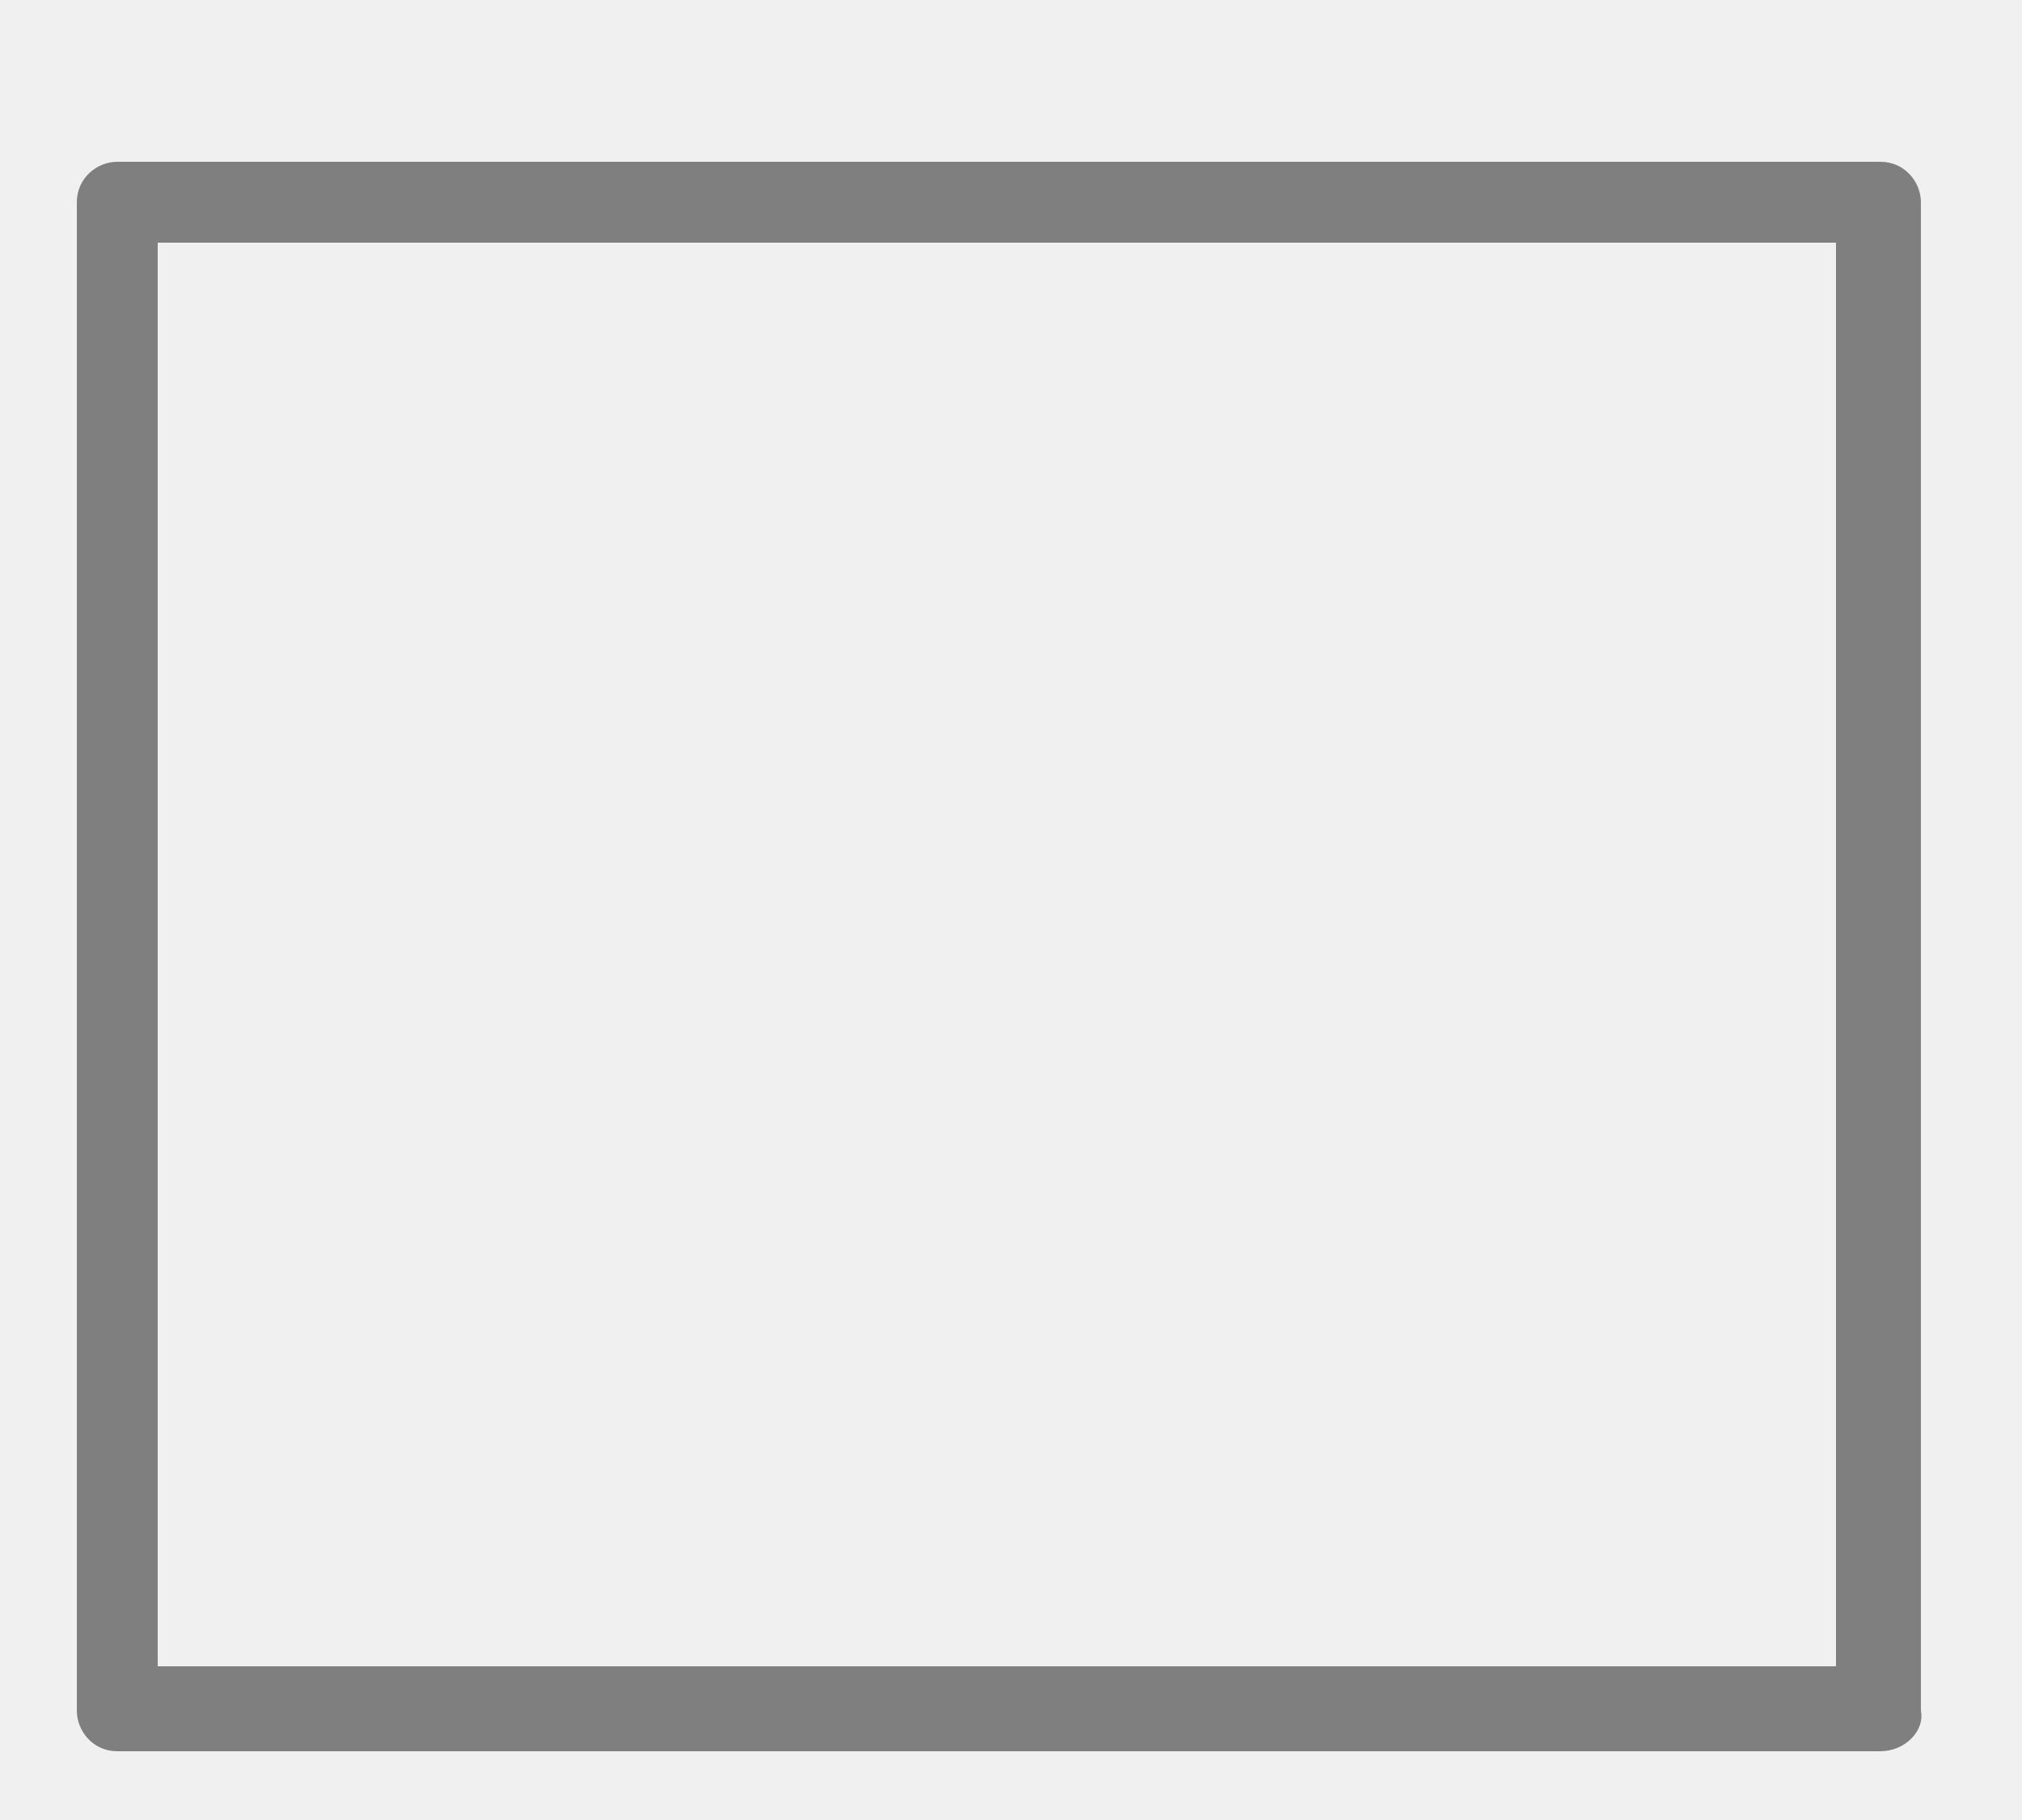
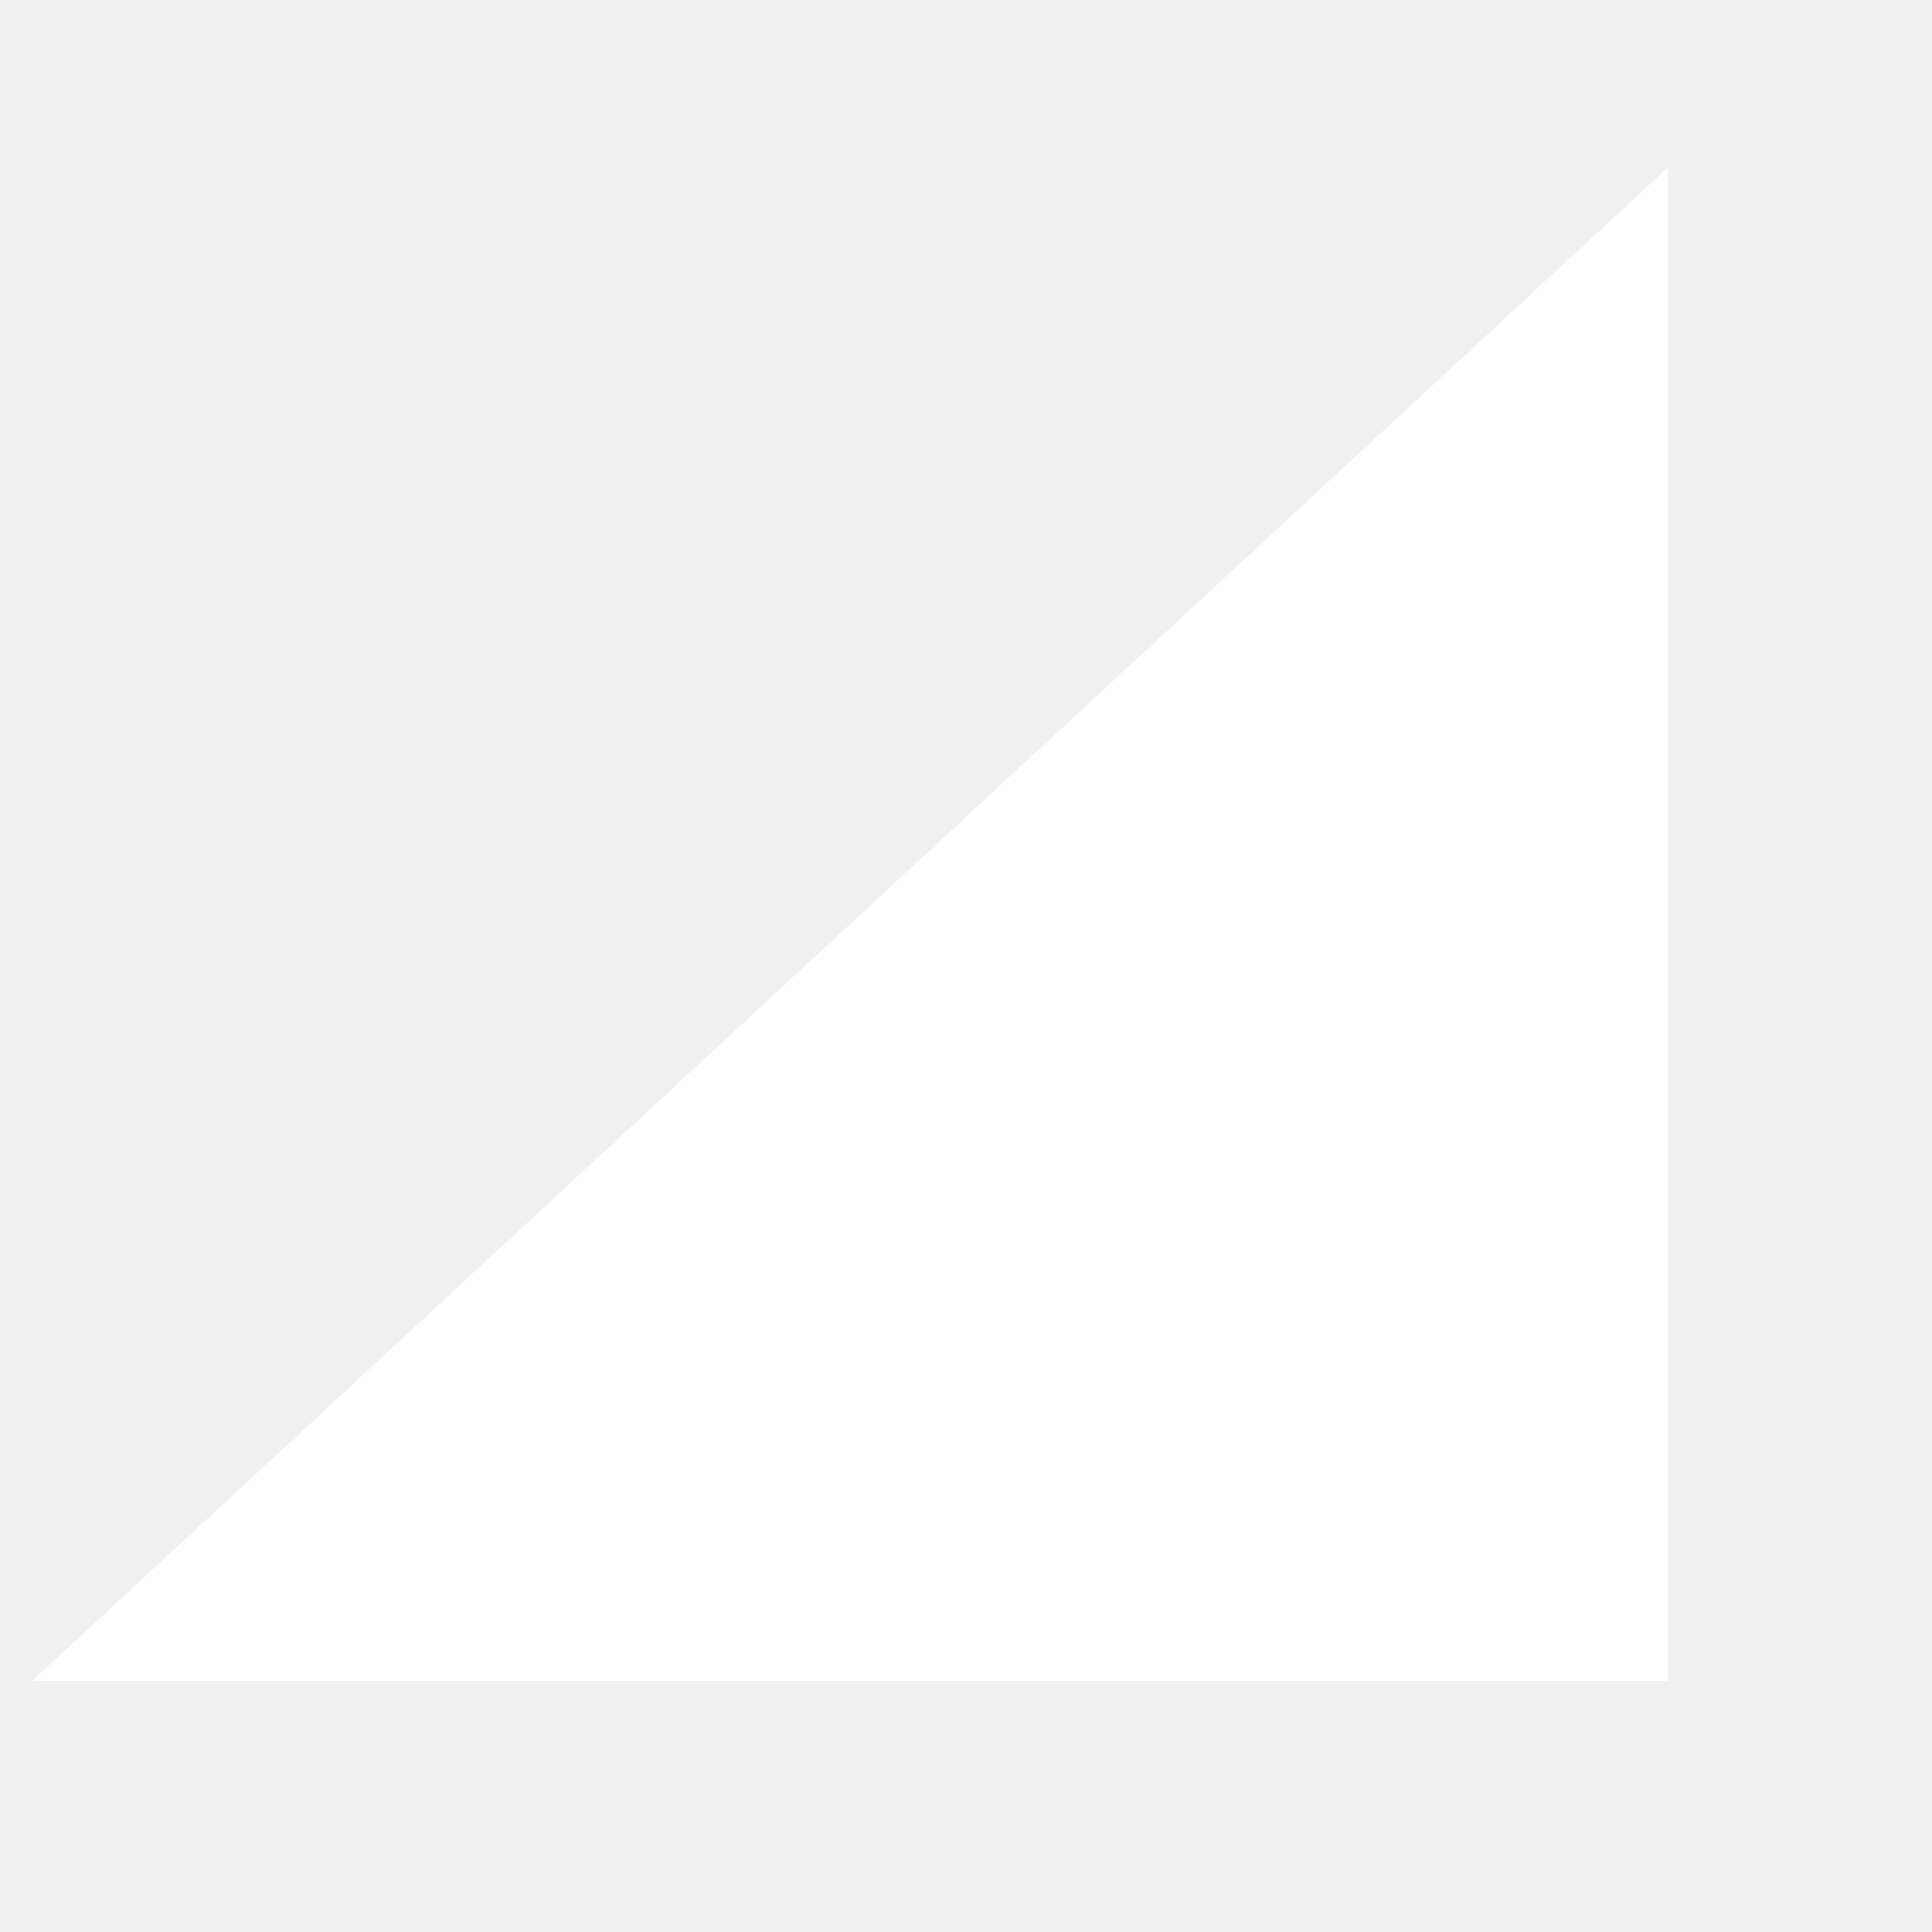
- <svg xmlns="http://www.w3.org/2000/svg" version="1.1" width="10px" height="9px">
-   <g transform="matrix(1 0 0 1 -724 -563 )">
-     <path d="M 9.5 8.46  C 9.52 8.56  9.42 8.66  9.3 8.66  L 0.58 8.66  C 0.46 8.66  0.38 8.56  0.38 8.46  L 0.38 1  C 0.38 0.88  0.48 0.8  0.58 0.8  L 9.3 0.8  C 9.42 0.8  9.5 0.9  9.5 1  L 9.5 8.46  Z M 0.78 1.2  L 0.78 8.24  L 9.08 8.24  L 9.08 1.2  L 0.78 1.2  Z " fill-rule="nonzero" fill="#7f7f7f" stroke="none" transform="matrix(1 0 0 1 724 563 )" />
+ <svg xmlns="http://www.w3.org/2000/svg" version="1.1" width="6px" height="6px">
+   <g transform="matrix(1 0 0 1 -729 -561 )">
+     <path d="M 0.1 5.22  L 5.18 0.52  L 5.18 5.22  L 0.1 5.22  Z " fill-rule="nonzero" fill="#ffffff" stroke="none" transform="matrix(1 0 0 1 729 561 )" />
  </g>
</svg>
